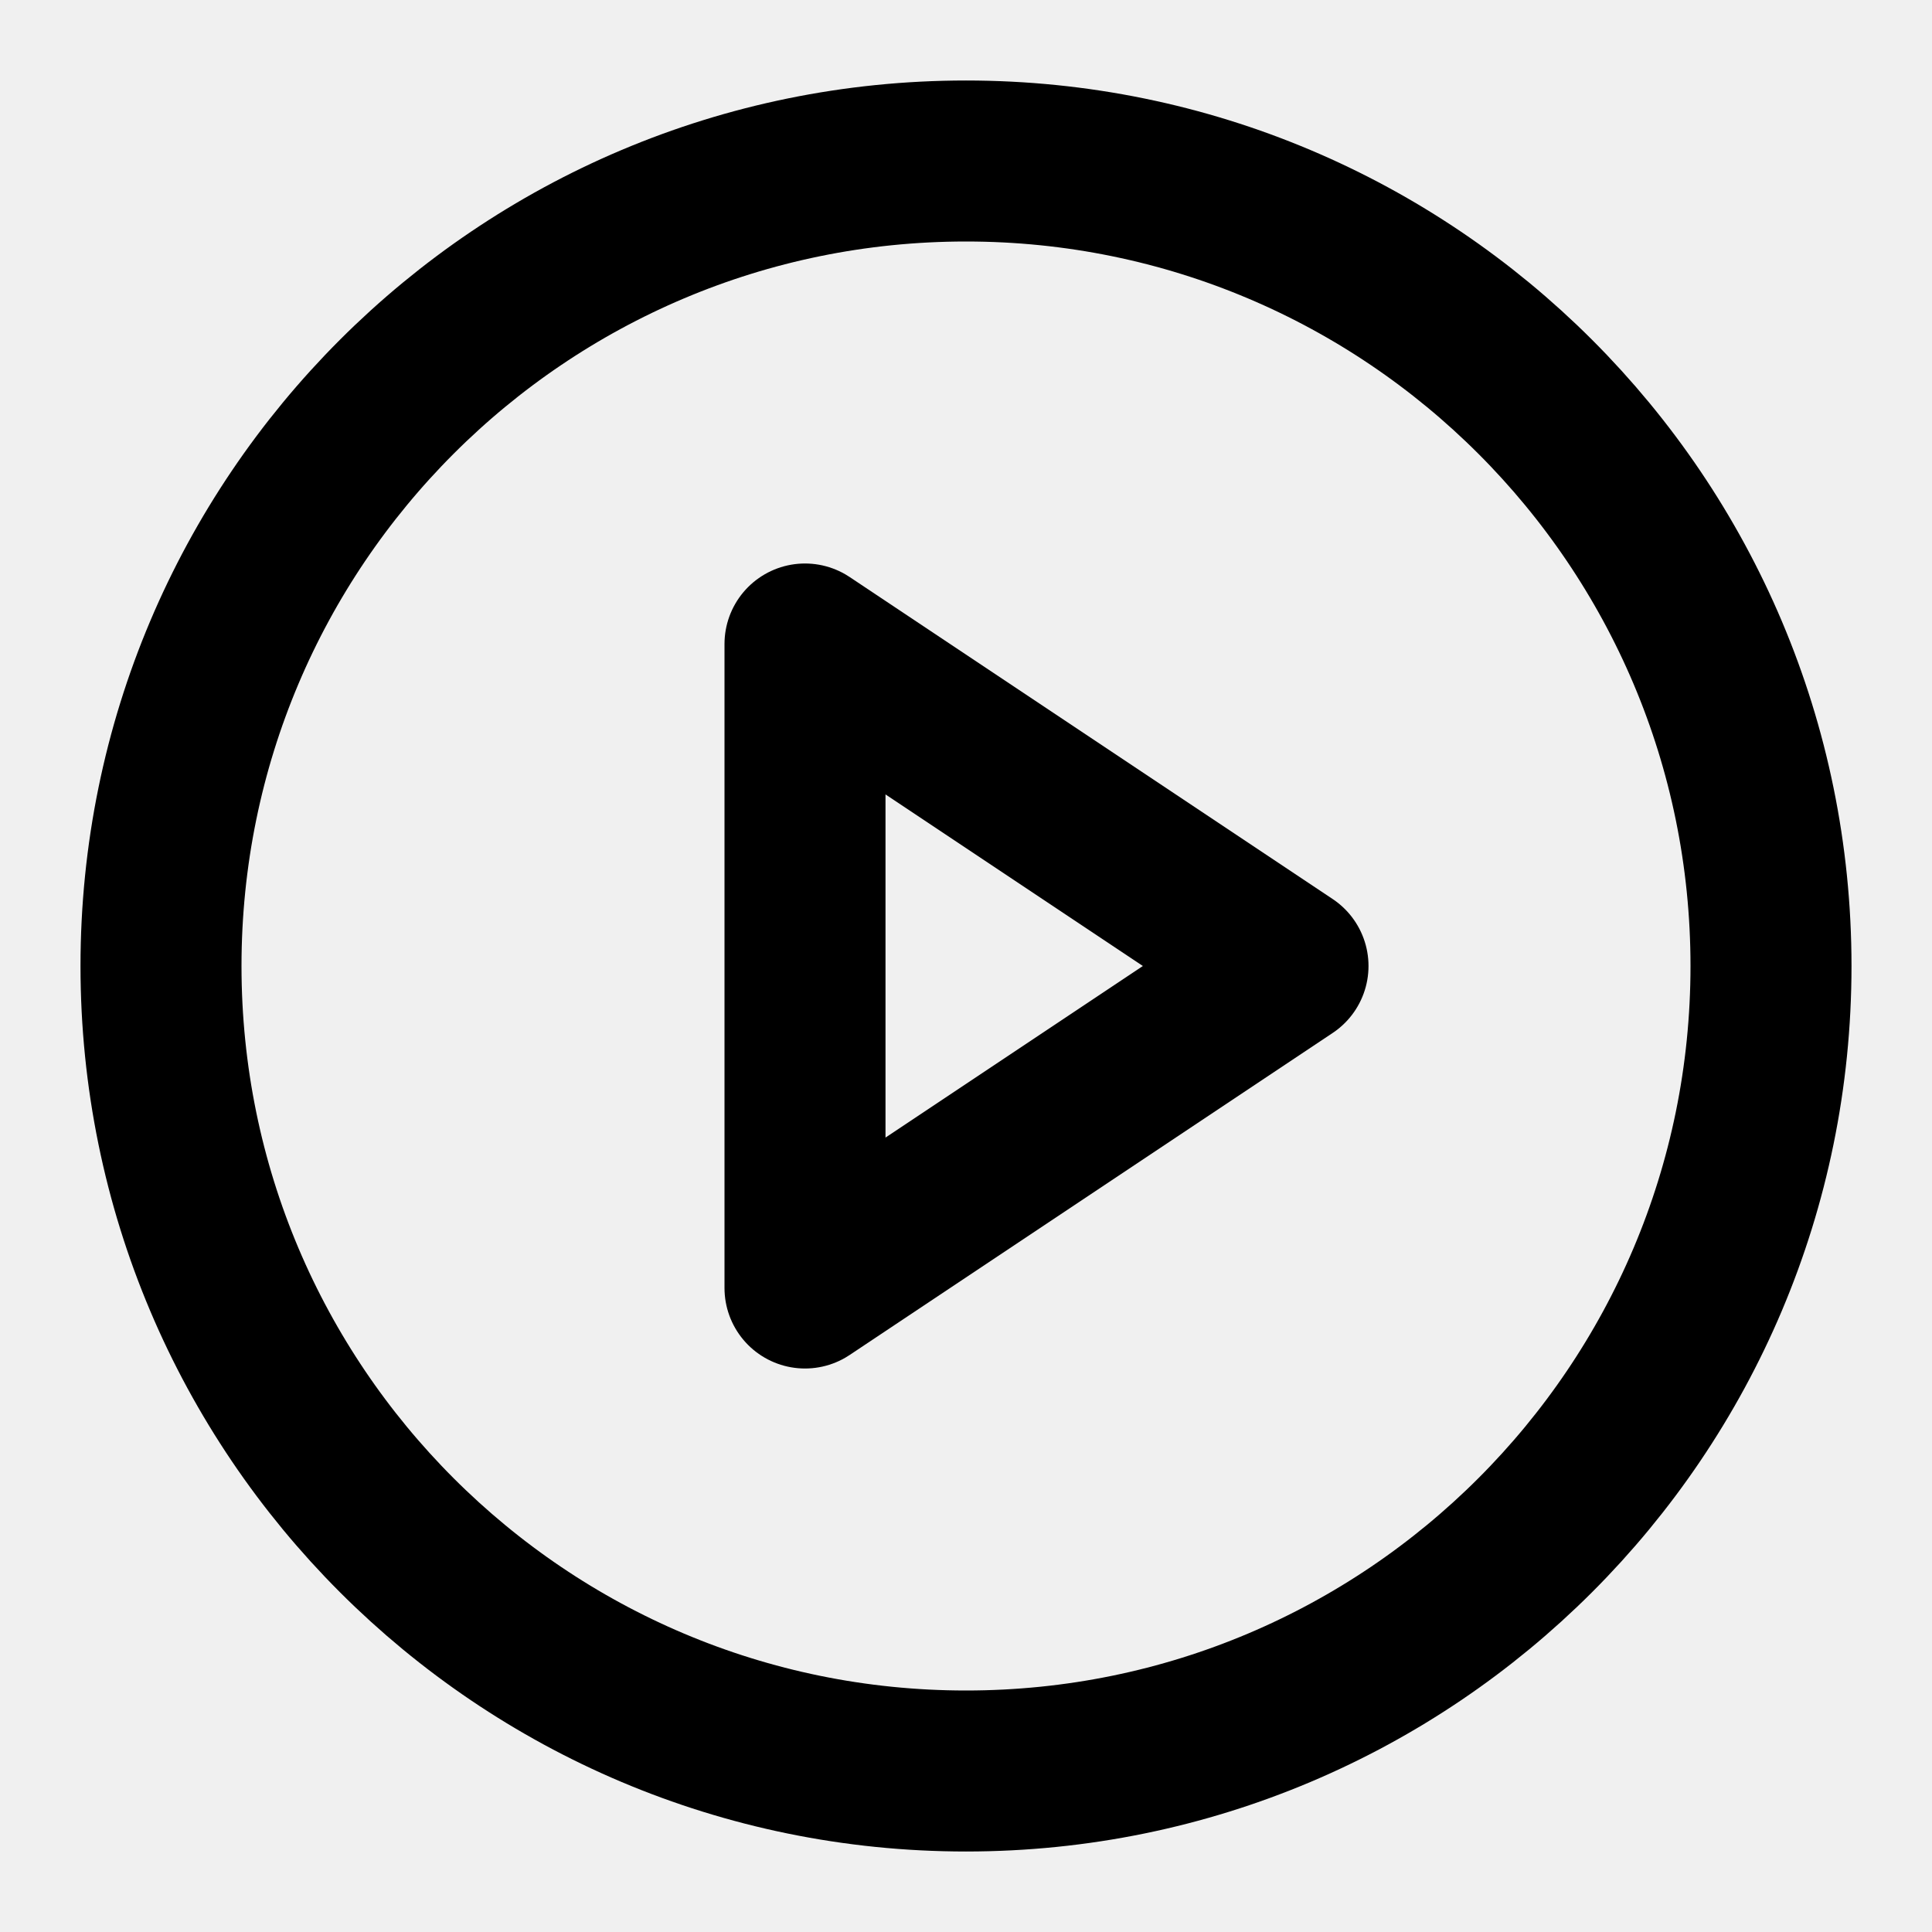
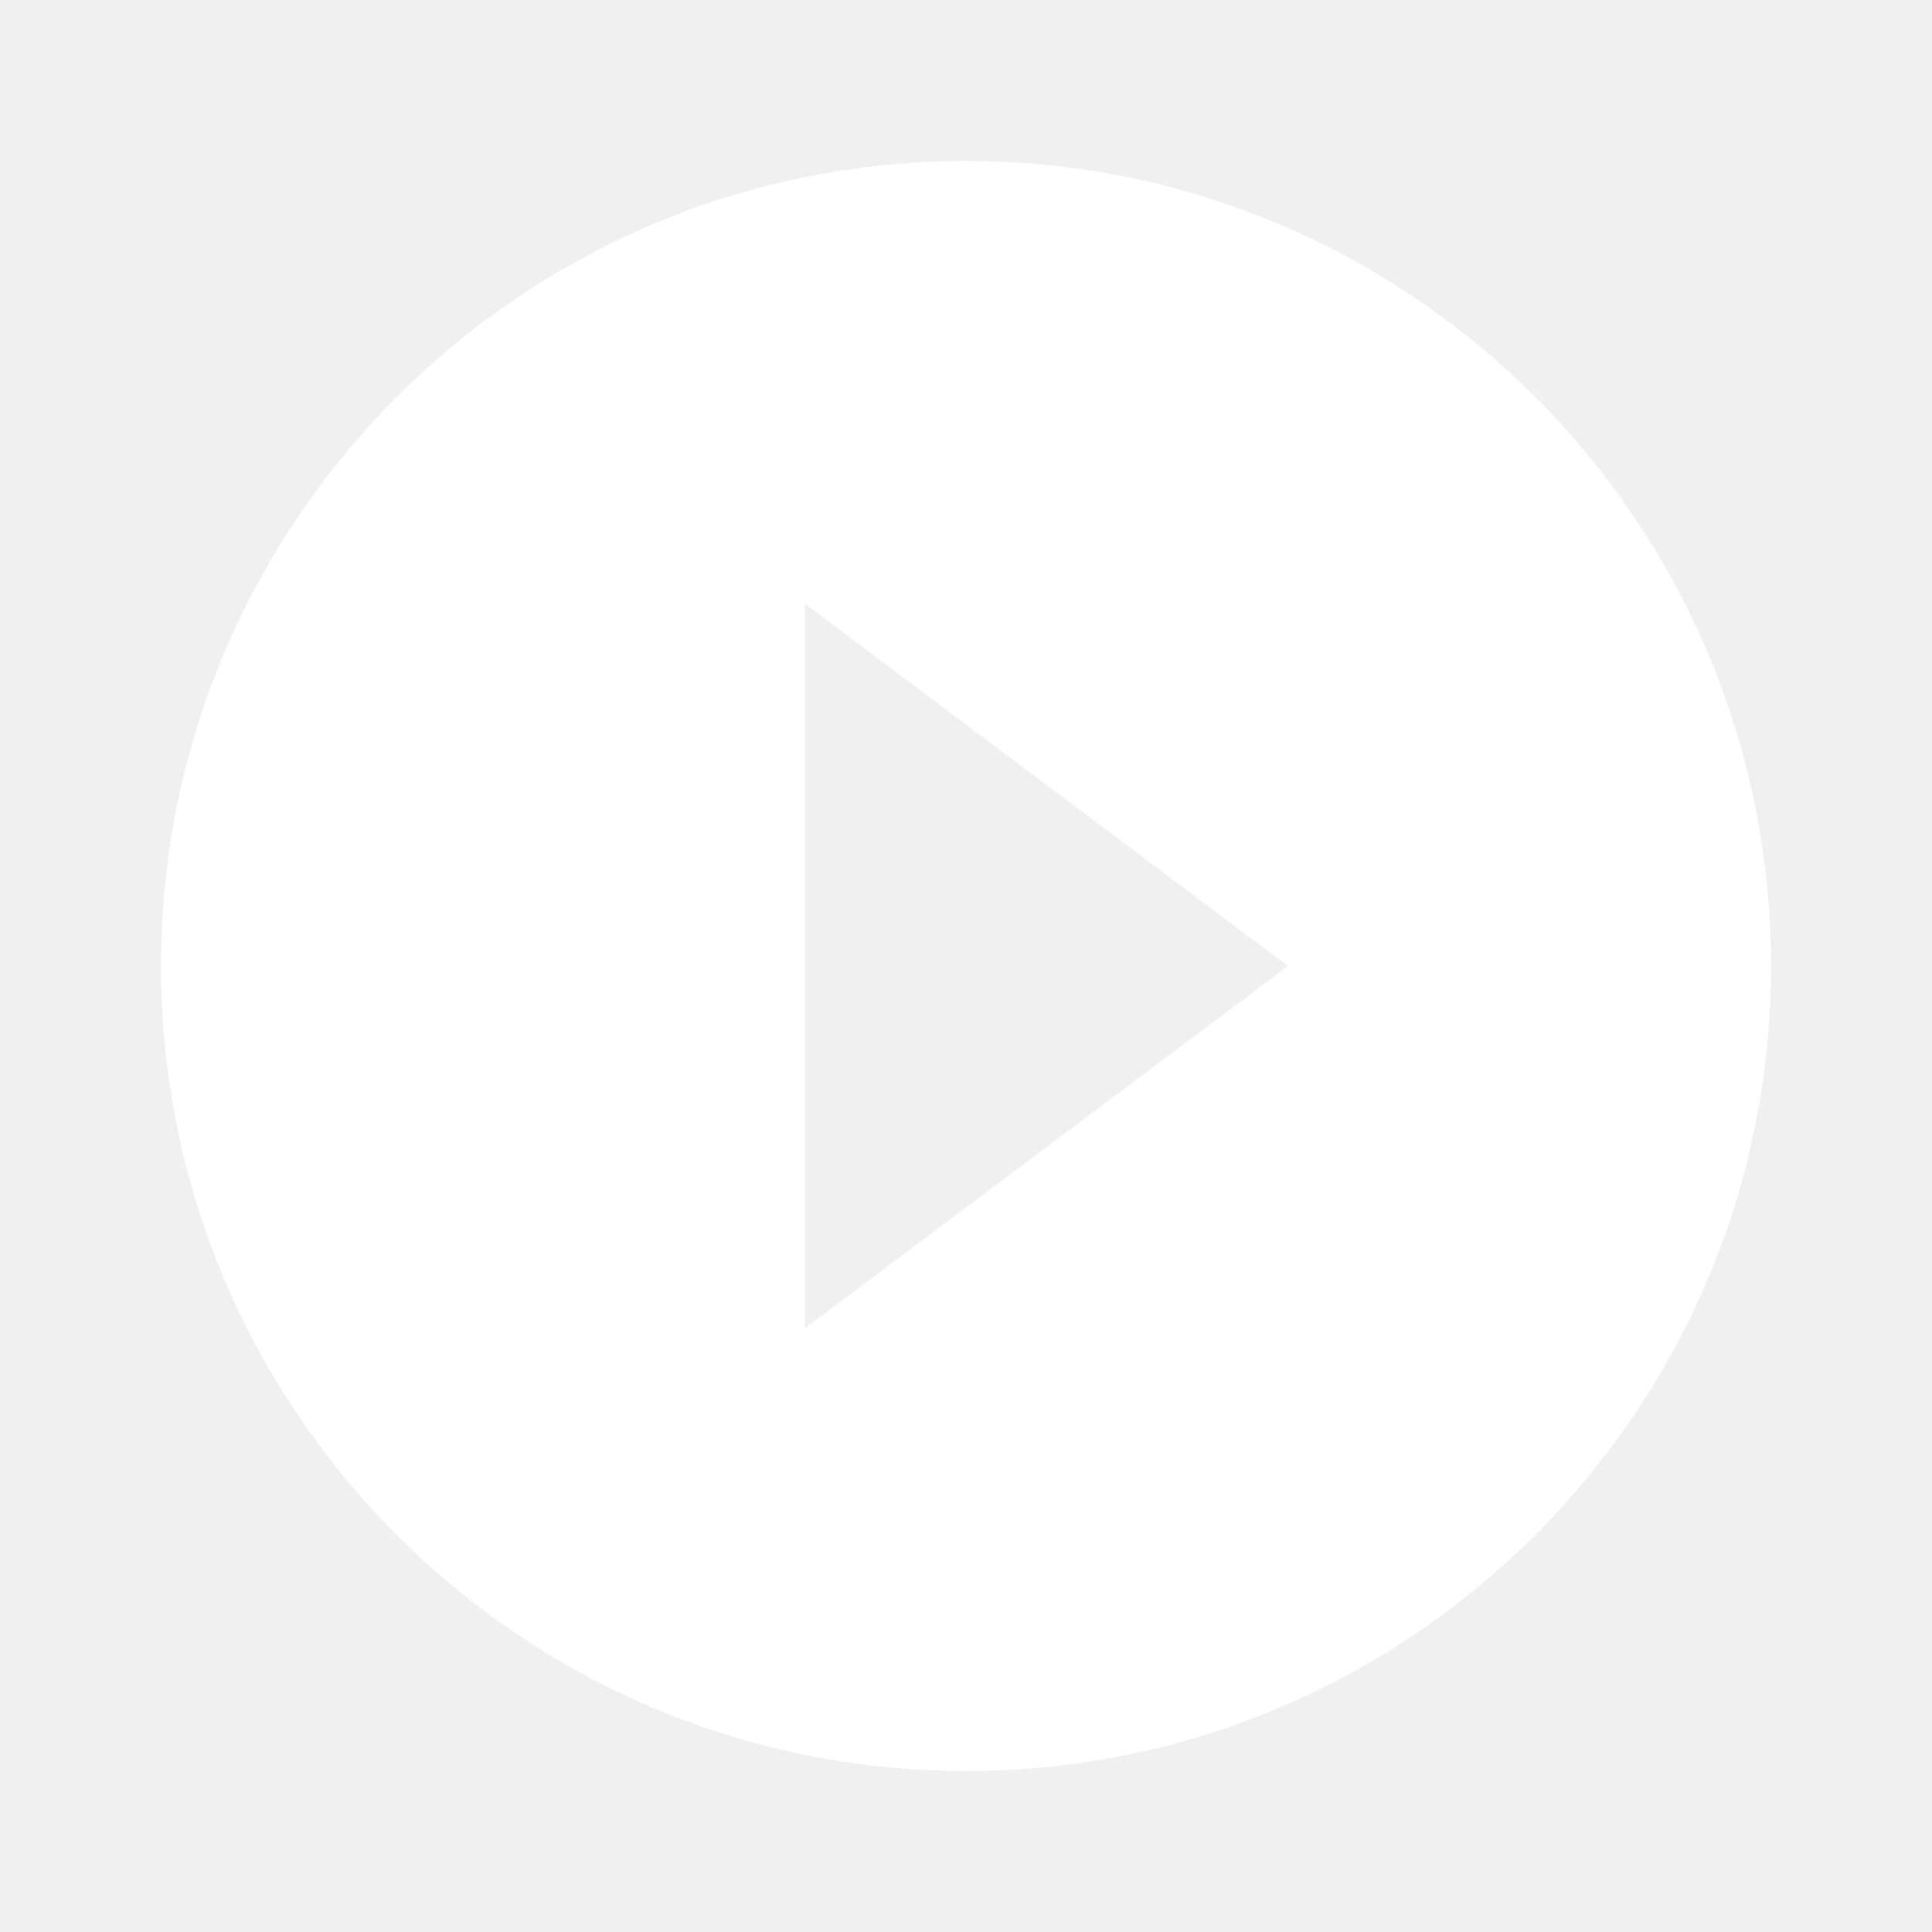
- <svg xmlns="http://www.w3.org/2000/svg" width="24" height="24" viewBox="0 0 24 24" fill="none" stroke="currentColor" stroke-width="2" stroke-linecap="round" stroke-linejoin="round" class="feather feather-play-circle">
-   <circle cx="12" cy="12" r="10" />
-   <polygon points="10 8 16 12 10 16 10 8" />
+ <svg xmlns="http://www.w3.org/2000/svg" height="24px" viewBox="0 0 24 24" width="24px" fill="#FFFFFF">
+   <path d="M0 0h24v24H0V0z" fill="none" />
+   <path d="M12 2C6.48 2 2 6.48 2 12s4.48 10 10 10 10-4.48 10-10S17.52 2 12 2zm-2 14.5v-9l6 4.5-6 4.5z" />
</svg>
